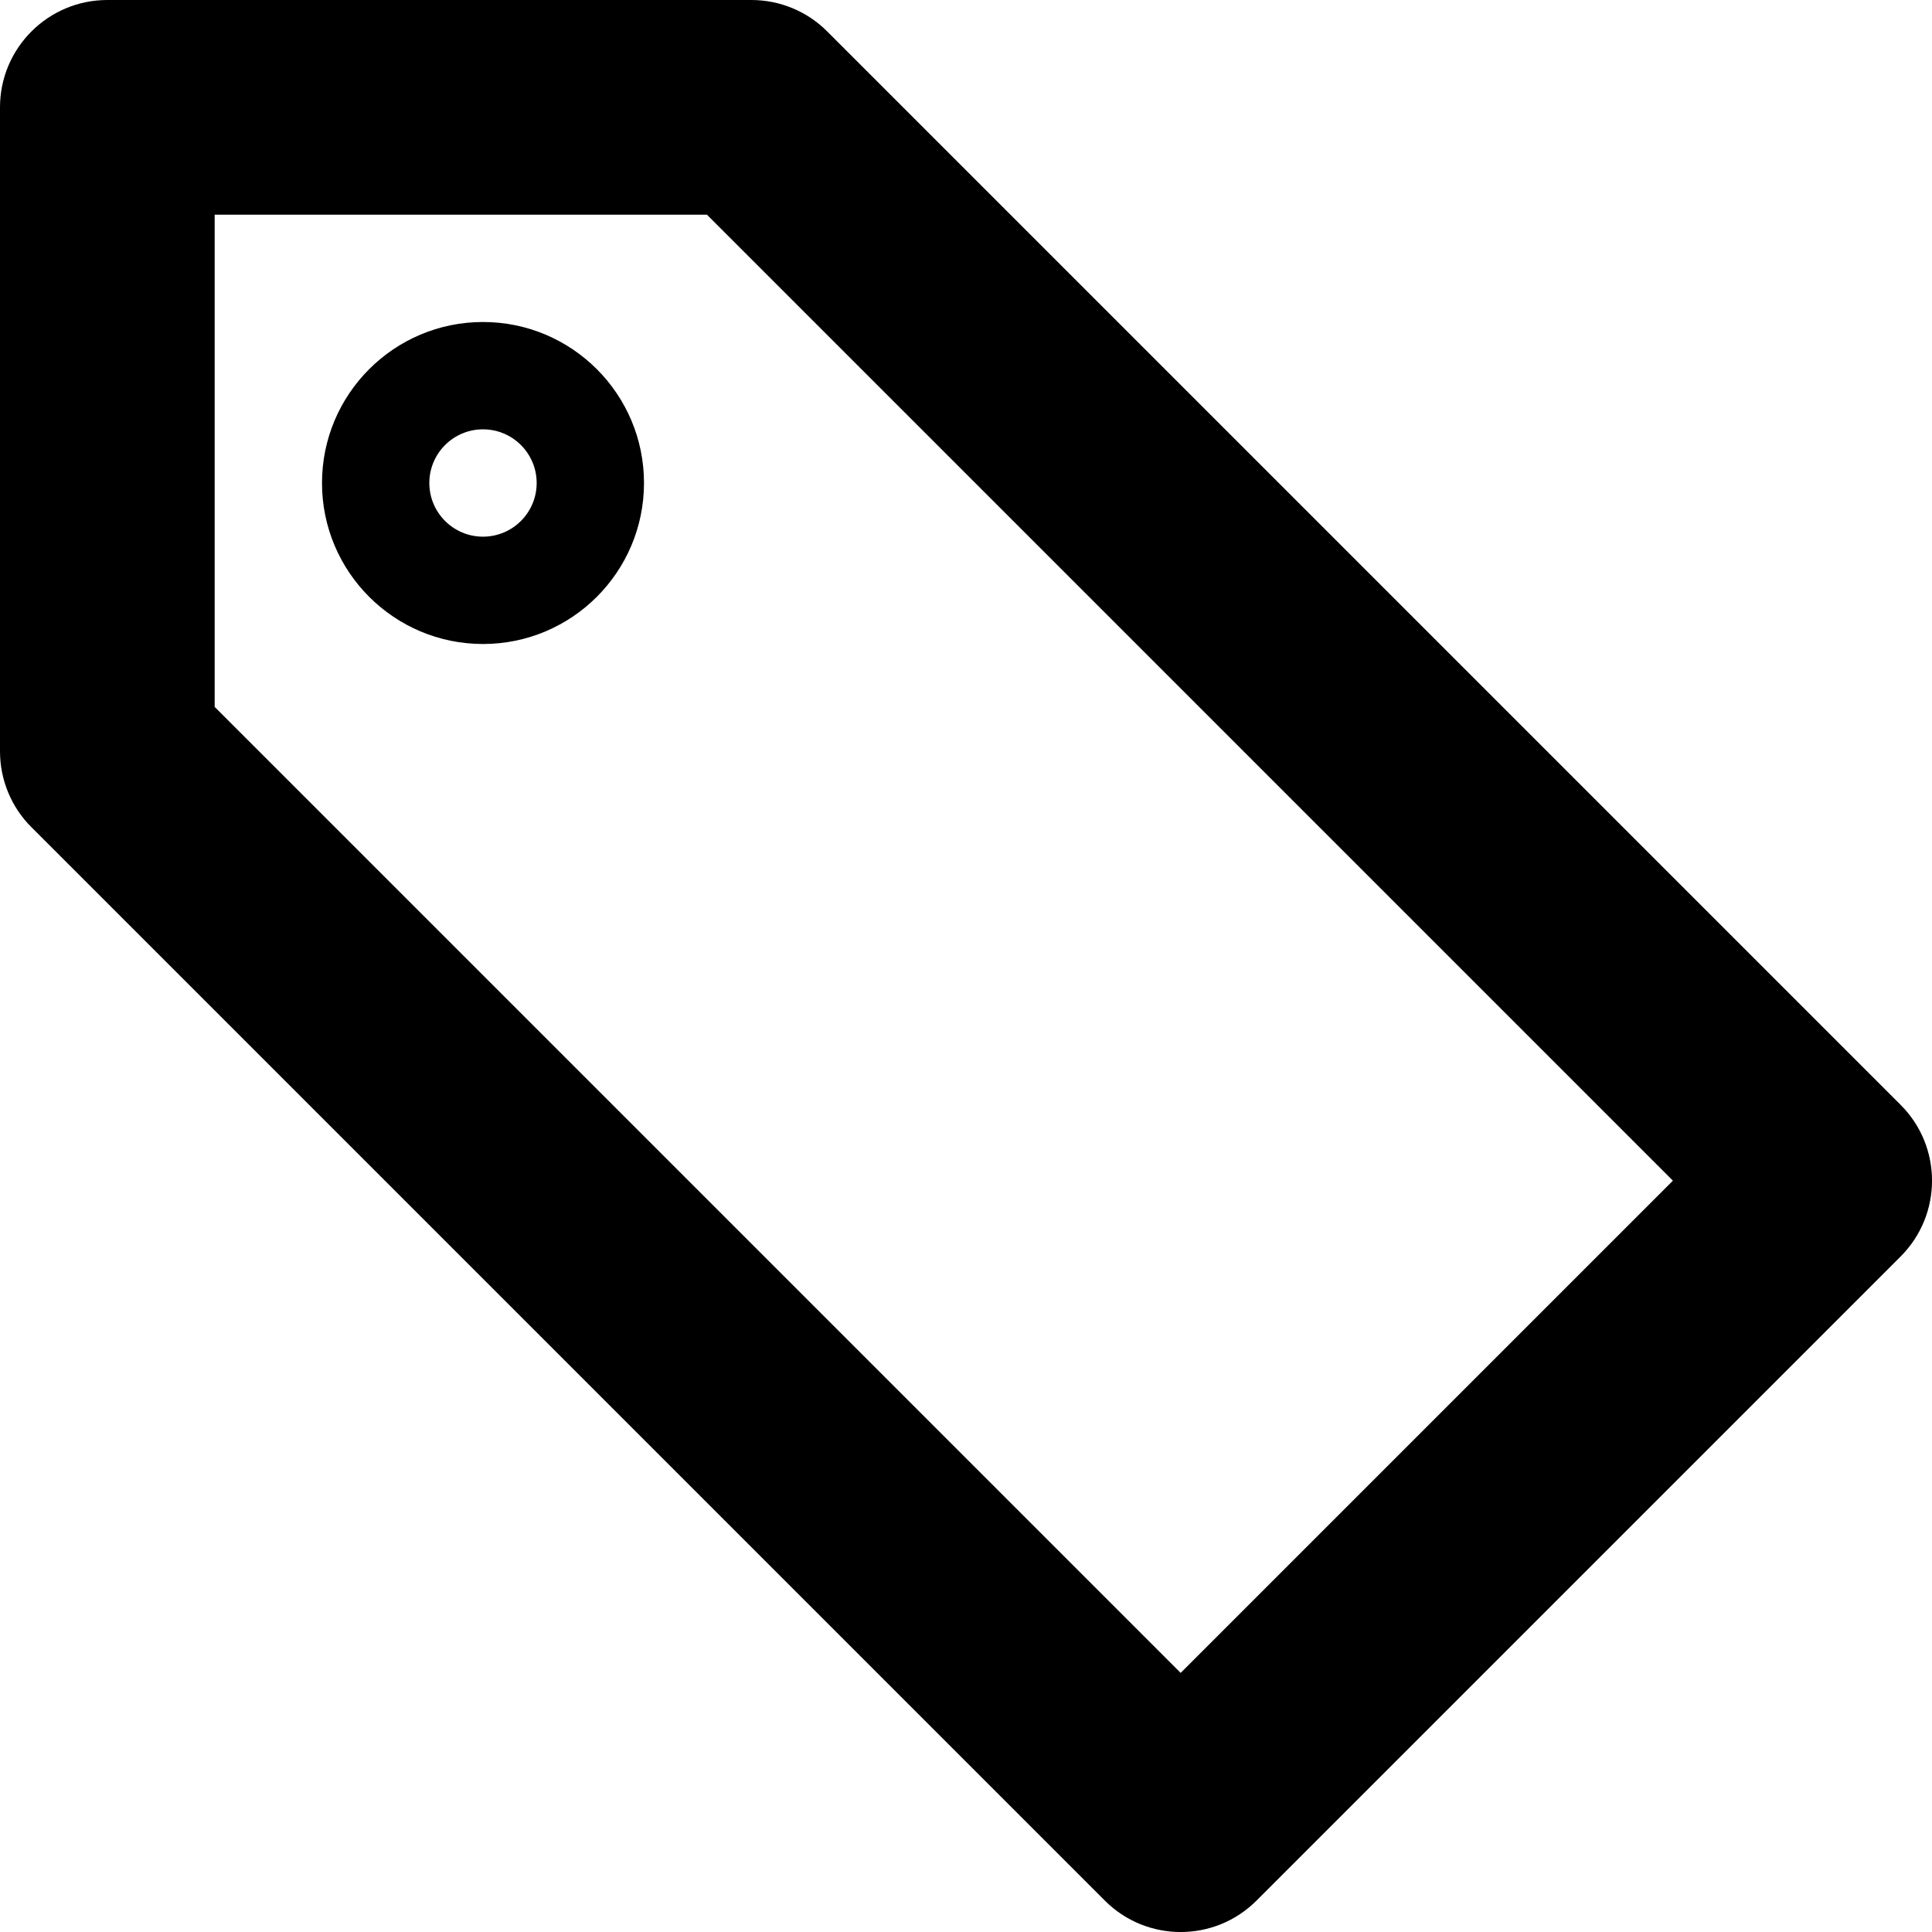
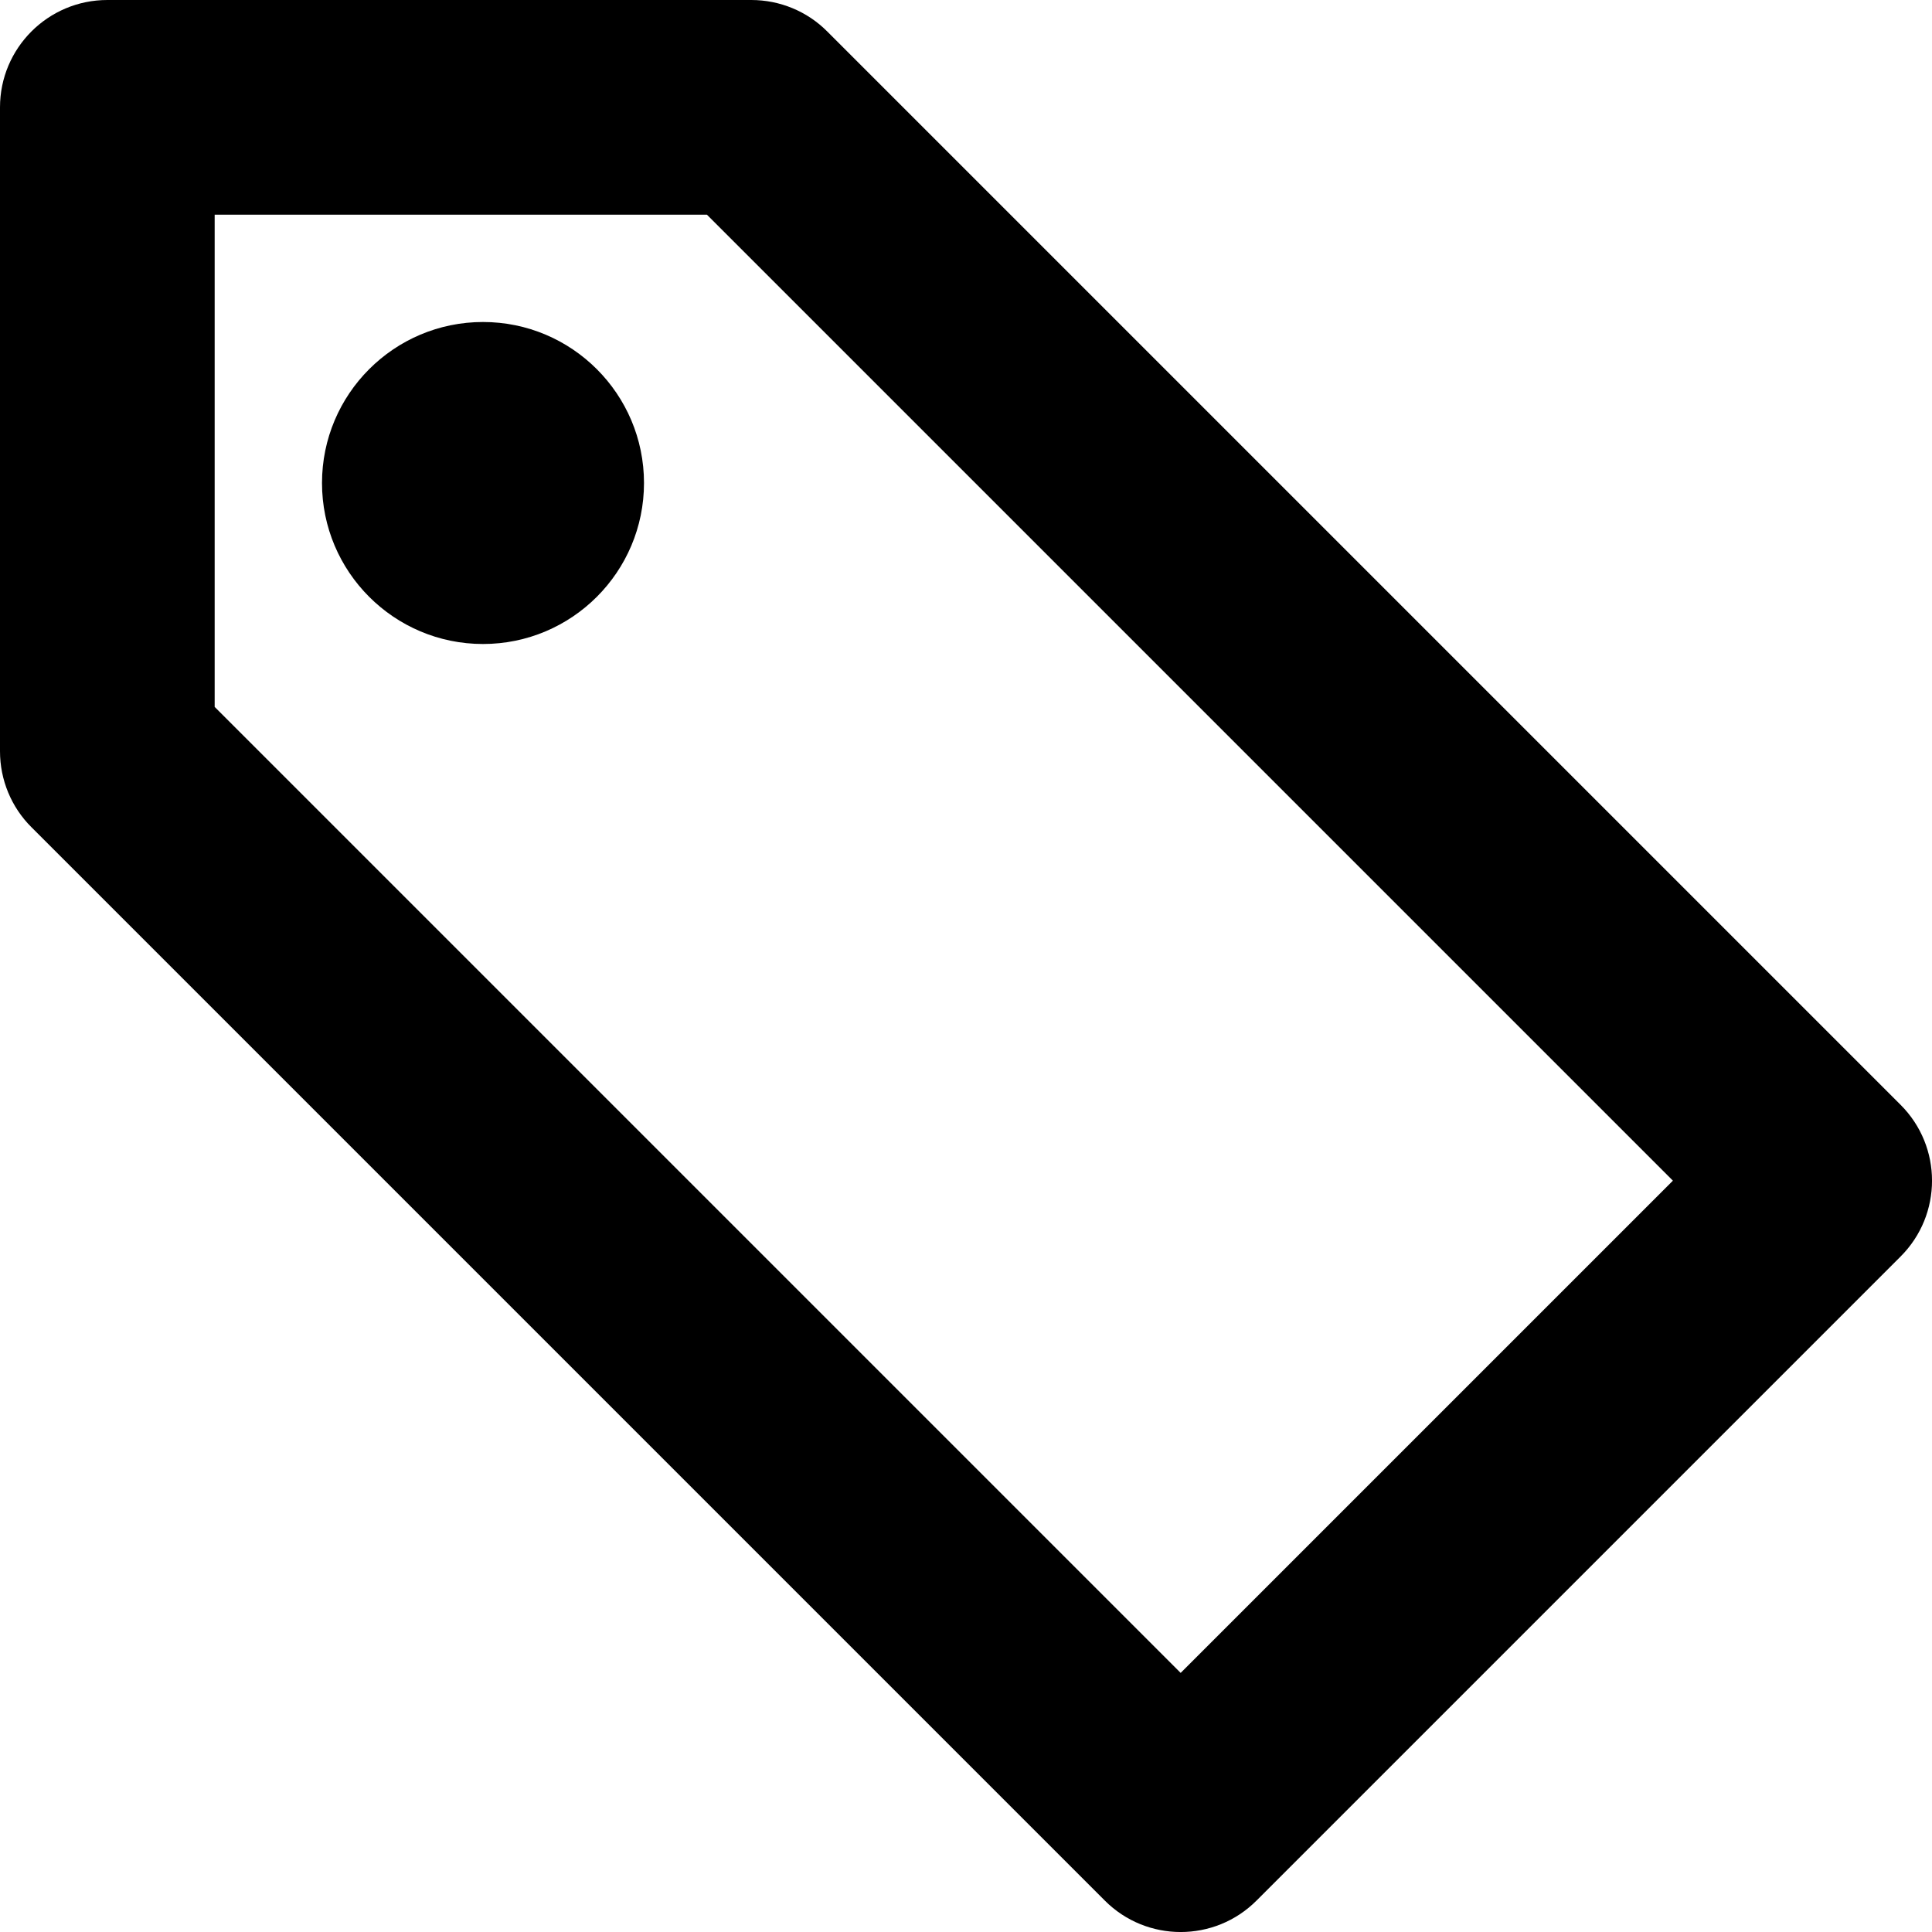
<svg xmlns="http://www.w3.org/2000/svg" width="18" height="18" viewBox="0 0 18 18" fill="none">
-   <path fill-rule="evenodd" clip-rule="evenodd" d="M0 1C0 0.448 0.448 0 1 0H7C7.265 0 7.52 0.105 7.707 0.293L17.707 10.293C18.098 10.683 18.098 11.317 17.707 11.707L11.707 17.707C11.317 18.098 10.683 18.098 10.293 17.707L0.293 7.707C0.105 7.52 0 7.265 0 7V1ZM2 2V6.586L11 15.586L15.586 11L6.586 2H2Z" fill="currentColor" />
-   <path fill-rule="evenodd" clip-rule="evenodd" d="M4.5 5C4.776 5 5 4.776 5 4.5C5 4.224 4.776 4 4.5 4C4.224 4 4 4.224 4 4.5C4 4.776 4.224 5 4.5 5ZM4.5 6C5.328 6 6 5.328 6 4.5C6 3.672 5.328 3 4.5 3C3.672 3 3 3.672 3 4.5C3 5.328 3.672 6 4.5 6Z" fill="currentColor" />
+   <path fillRule="evenodd" clipRule="evenodd" d="M0 1C0 0.448 0.448 0 1 0H7C7.265 0 7.52 0.105 7.707 0.293L17.707 10.293C18.098 10.683 18.098 11.317 17.707 11.707L11.707 17.707C11.317 18.098 10.683 18.098 10.293 17.707L0.293 7.707C0.105 7.52 0 7.265 0 7V1ZM2 2V6.586L11 15.586L15.586 11L6.586 2H2Z" fill="currentColor" />
+   <path fillRule="evenodd" clipRule="evenodd" d="M4.5 5C4.776 5 5 4.776 5 4.5C5 4.224 4.776 4 4.5 4C4.224 4 4 4.224 4 4.5C4 4.776 4.224 5 4.5 5ZM4.5 6C5.328 6 6 5.328 6 4.5C6 3.672 5.328 3 4.5 3C3.672 3 3 3.672 3 4.5C3 5.328 3.672 6 4.5 6Z" fill="currentColor" />
</svg>
